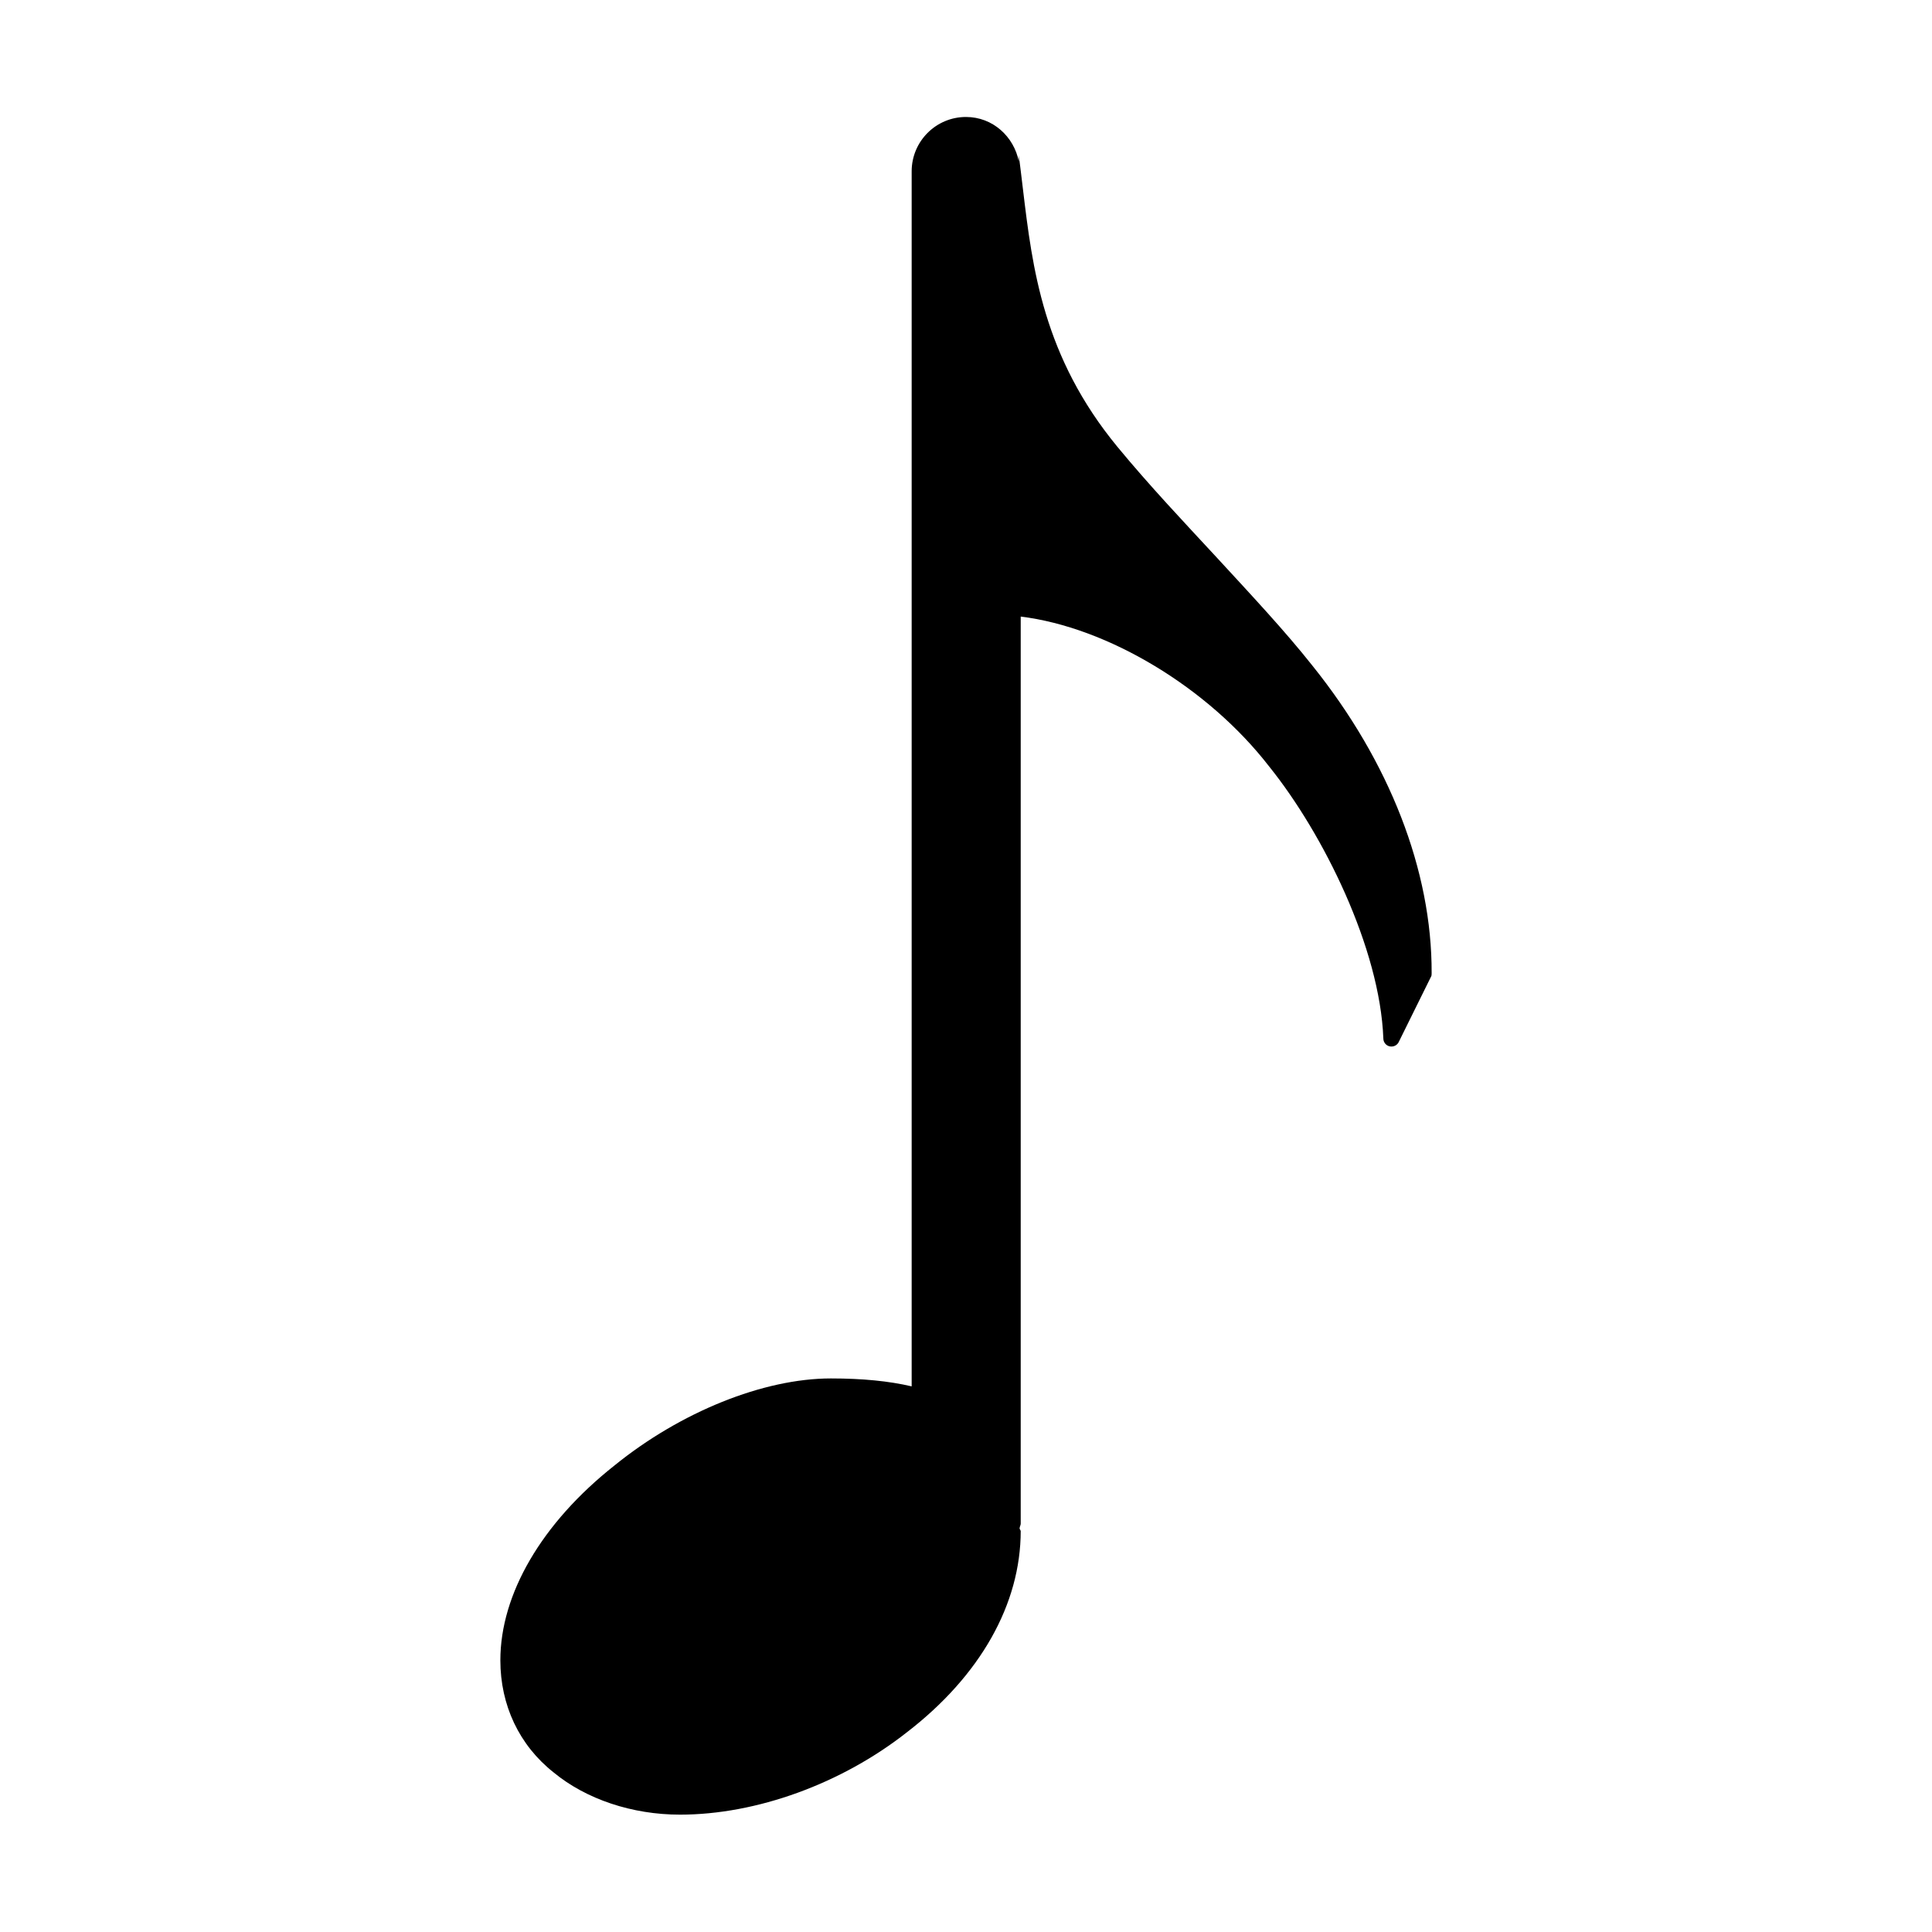
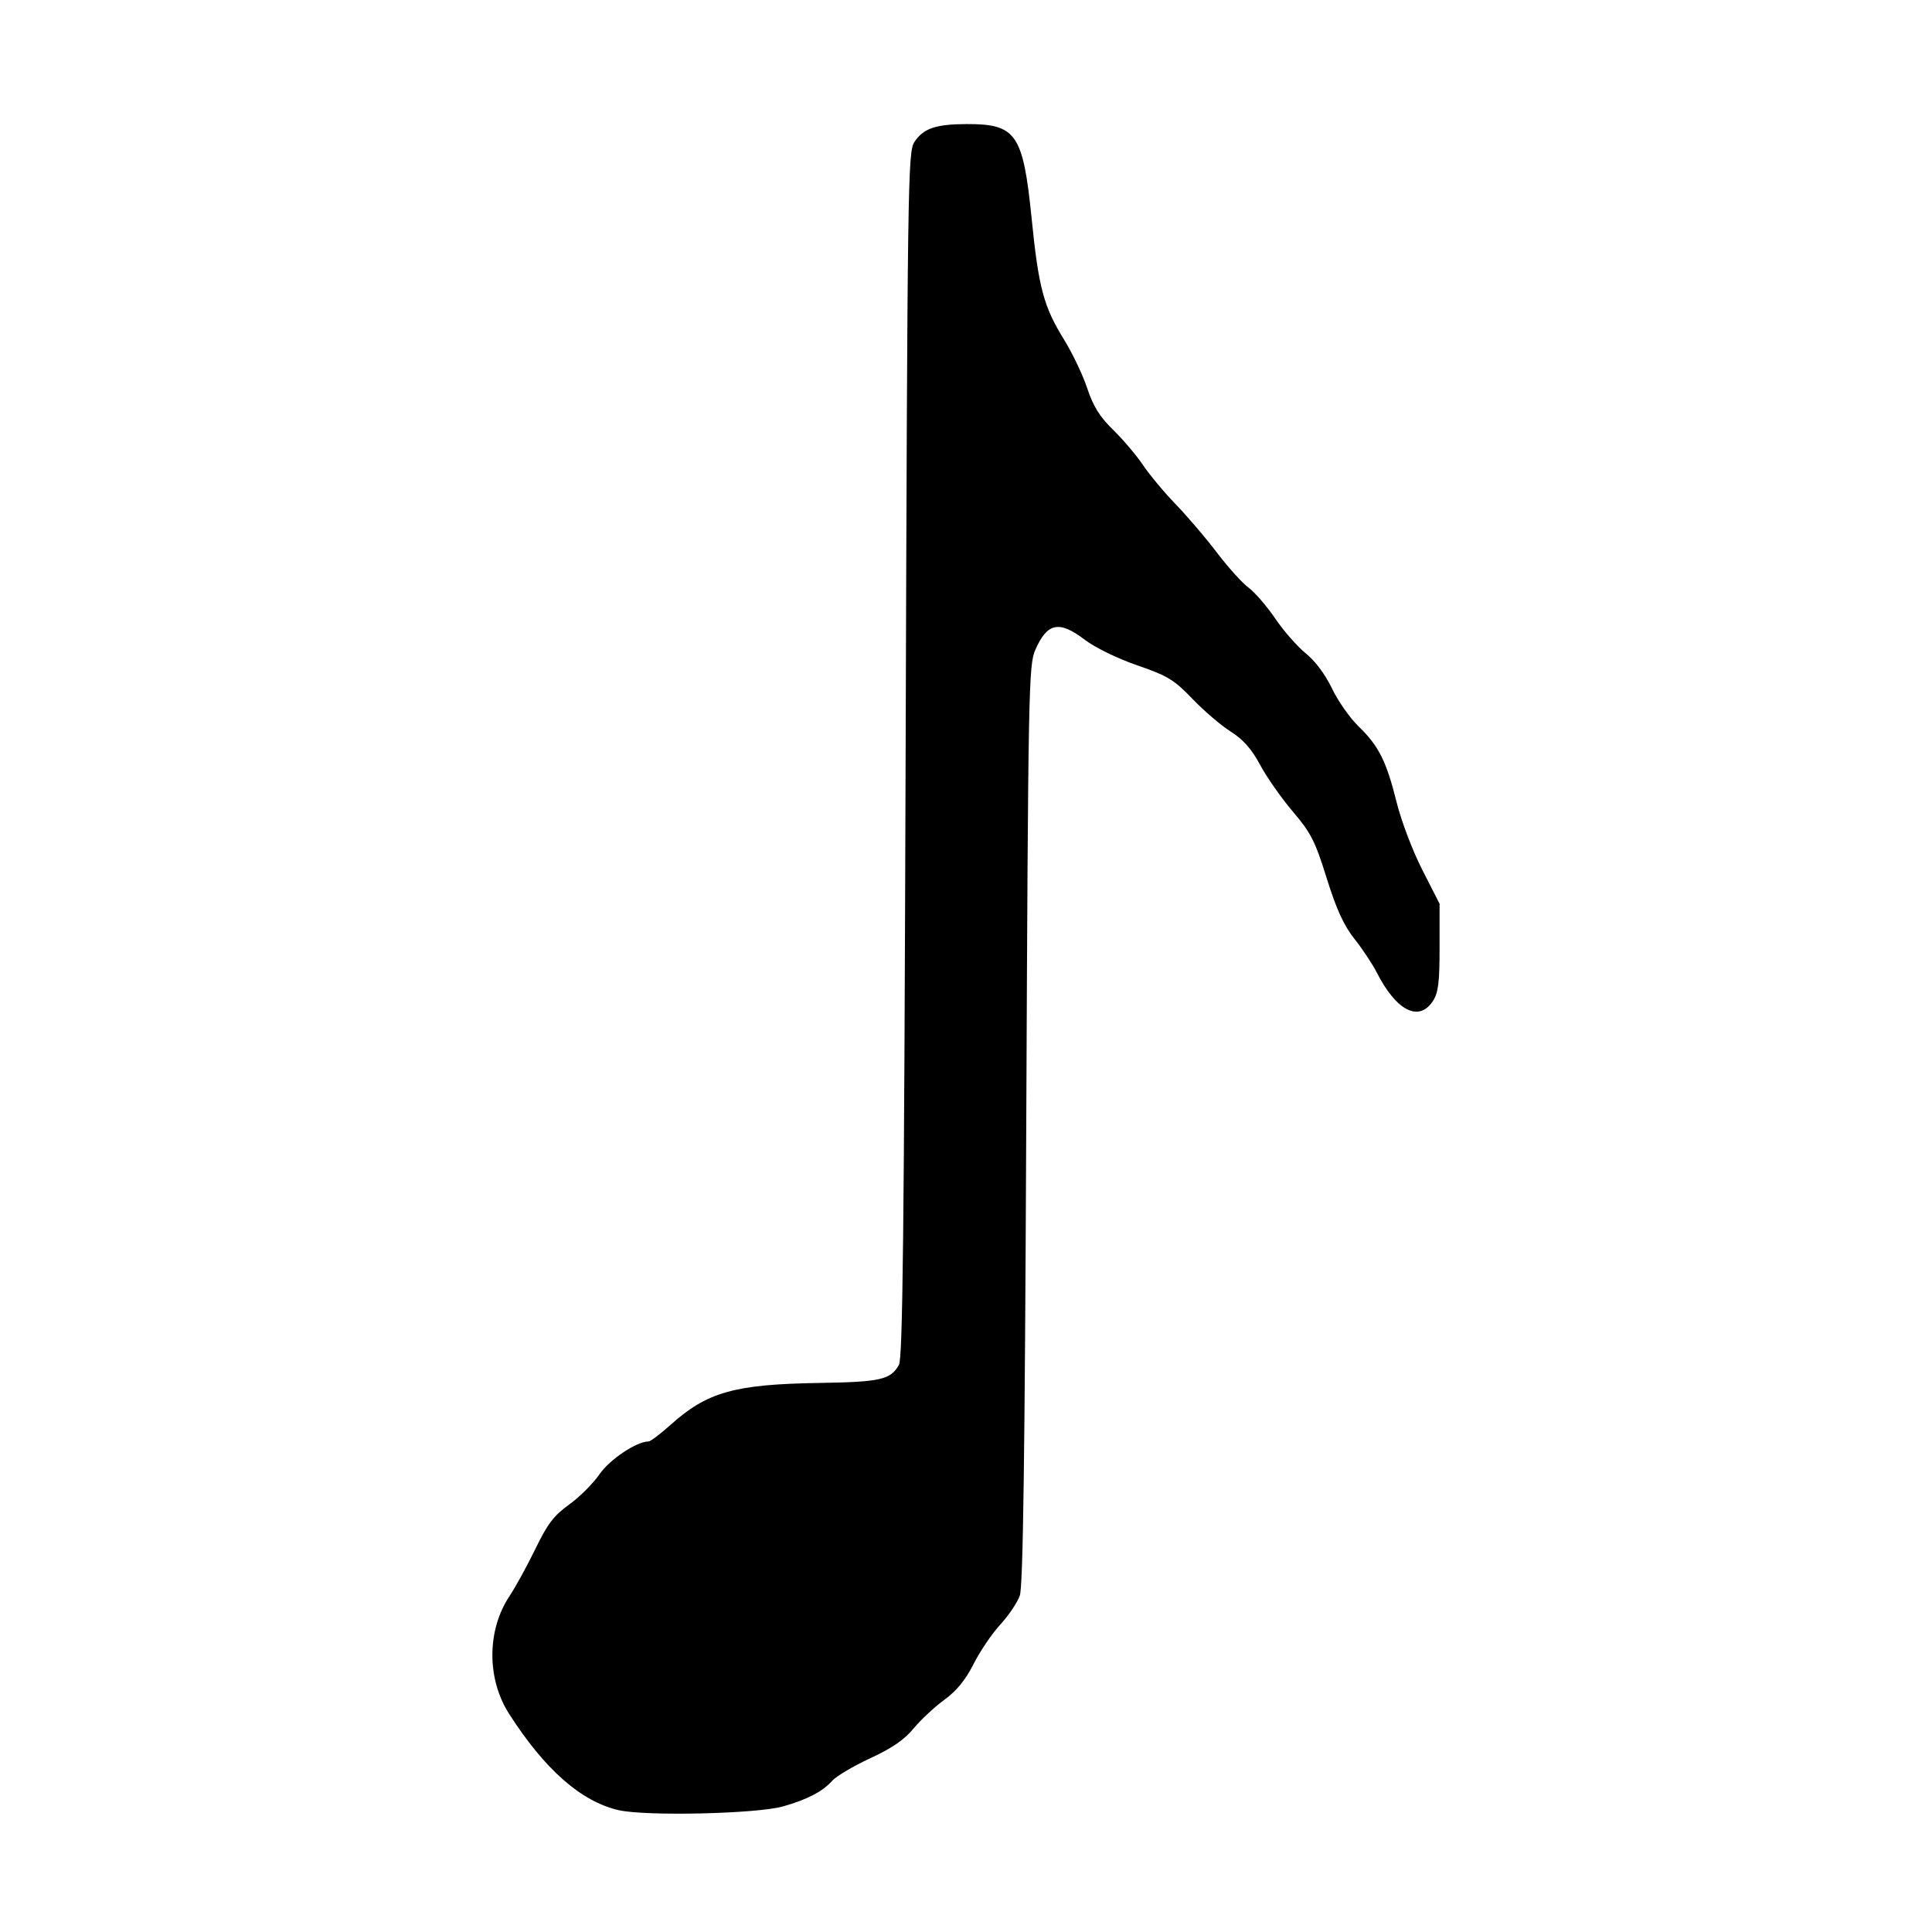
- <svg xmlns="http://www.w3.org/2000/svg" id="Layer_1" enable-background="new 0 0 512 512" viewBox="0 0 512 512">
-   <path d="m347.8 176.4c-7.2-9.1-16-18.5-25.3-28.6-8.7-9.4-17.8-19-26.3-29.3-19.8-24-22.6-47.5-25.1-68.3-.4-3.1-.7-6.1-1.1-9v1.6c-1.3-6.6-6.9-11.8-14-11.8-8 0-14.4 6.5-14.4 14.4v322c-6-1.4-13-2.1-21.4-2.1-17.9 0-39.9 8.9-57.4 23.1-19.2 15.2-30.2 34-30.2 51.6 0 11.9 5 22.5 14.1 29.7 8.6 7.1 20.8 11.2 33.5 11.2 20.3 0 42.8-8.2 60.1-21.8 19.5-15 30.2-34 30.2-53.4l-.3-.6c0-.5.3-.9.3-1.3v-240.4c22.9 2.8 49.6 18.7 65.9 39.8 14.3 17.8 29.3 48.1 30.2 72 0 1 .7 1.9 1.7 2.1s2-.3 2.4-1.2l8.5-17.2c.2-.3.2-.6.2-1 .1-27.2-11.2-56.1-31.6-81.5z" fill="rgb(0,0,0)" />
+ <svg xmlns="http://www.w3.org/2000/svg" width="256" height="256" viewBox="0 0 32 32">
+   <path d="M10.247,29.982C9.626,29.840 9.022,29.309 8.430,28.383C8.061,27.804 8.064,27.002 8.438,26.438C8.541,26.283 8.735,25.928 8.870,25.650C9.069,25.239 9.174,25.102 9.427,24.920C9.598,24.797 9.824,24.572 9.929,24.419C10.098,24.173 10.544,23.875 10.743,23.875C10.774,23.875 10.936,23.752 11.103,23.603C11.712,23.056 12.164,22.928 13.567,22.906C14.583,22.890 14.749,22.853 14.889,22.608C14.952,22.497 14.975,20.410 15.000,12.497C15.030,3.025 15.037,2.517 15.144,2.354C15.292,2.127 15.497,2.057 16.010,2.055C16.833,2.053 16.946,2.216 17.088,3.627C17.203,4.770 17.287,5.080 17.624,5.625C17.762,5.848 17.935,6.211 18.008,6.431C18.108,6.731 18.215,6.903 18.436,7.119C18.599,7.277 18.820,7.538 18.929,7.699C19.037,7.860 19.283,8.156 19.476,8.355C19.669,8.555 19.977,8.916 20.160,9.158C20.344,9.400 20.579,9.660 20.683,9.736C20.786,9.813 20.985,10.043 21.124,10.248C21.263,10.453 21.490,10.711 21.629,10.823C21.783,10.947 21.951,11.172 22.062,11.403C22.161,11.611 22.359,11.894 22.502,12.031C22.836,12.354 22.964,12.610 23.133,13.290C23.208,13.594 23.399,14.097 23.557,14.406L23.844,14.969L23.844,15.690C23.844,16.275 23.823,16.443 23.733,16.581C23.501,16.934 23.128,16.744 22.803,16.107C22.733,15.969 22.567,15.718 22.434,15.551C22.257,15.327 22.135,15.061 21.974,14.545C21.782,13.929 21.713,13.794 21.410,13.438C21.220,13.214 20.977,12.867 20.870,12.666C20.729,12.404 20.592,12.249 20.384,12.117C20.224,12.016 19.939,11.772 19.750,11.575C19.446,11.258 19.341,11.194 18.836,11.020C18.511,10.908 18.138,10.726 17.971,10.599C17.543,10.272 17.346,10.312 17.148,10.764C17.037,11.019 17.030,11.385 16.998,18.625C16.974,24.206 16.945,26.274 16.891,26.428C16.851,26.542 16.706,26.758 16.569,26.907C16.432,27.055 16.233,27.349 16.127,27.558C15.993,27.825 15.845,28.005 15.639,28.156C15.477,28.274 15.248,28.488 15.131,28.630C14.979,28.815 14.773,28.957 14.412,29.123C14.134,29.252 13.850,29.420 13.781,29.498C13.624,29.674 13.368,29.807 12.969,29.920C12.533,30.043 10.701,30.085 10.247,29.982Z" fill="#000" fill-rule="evenodd" />
</svg>
